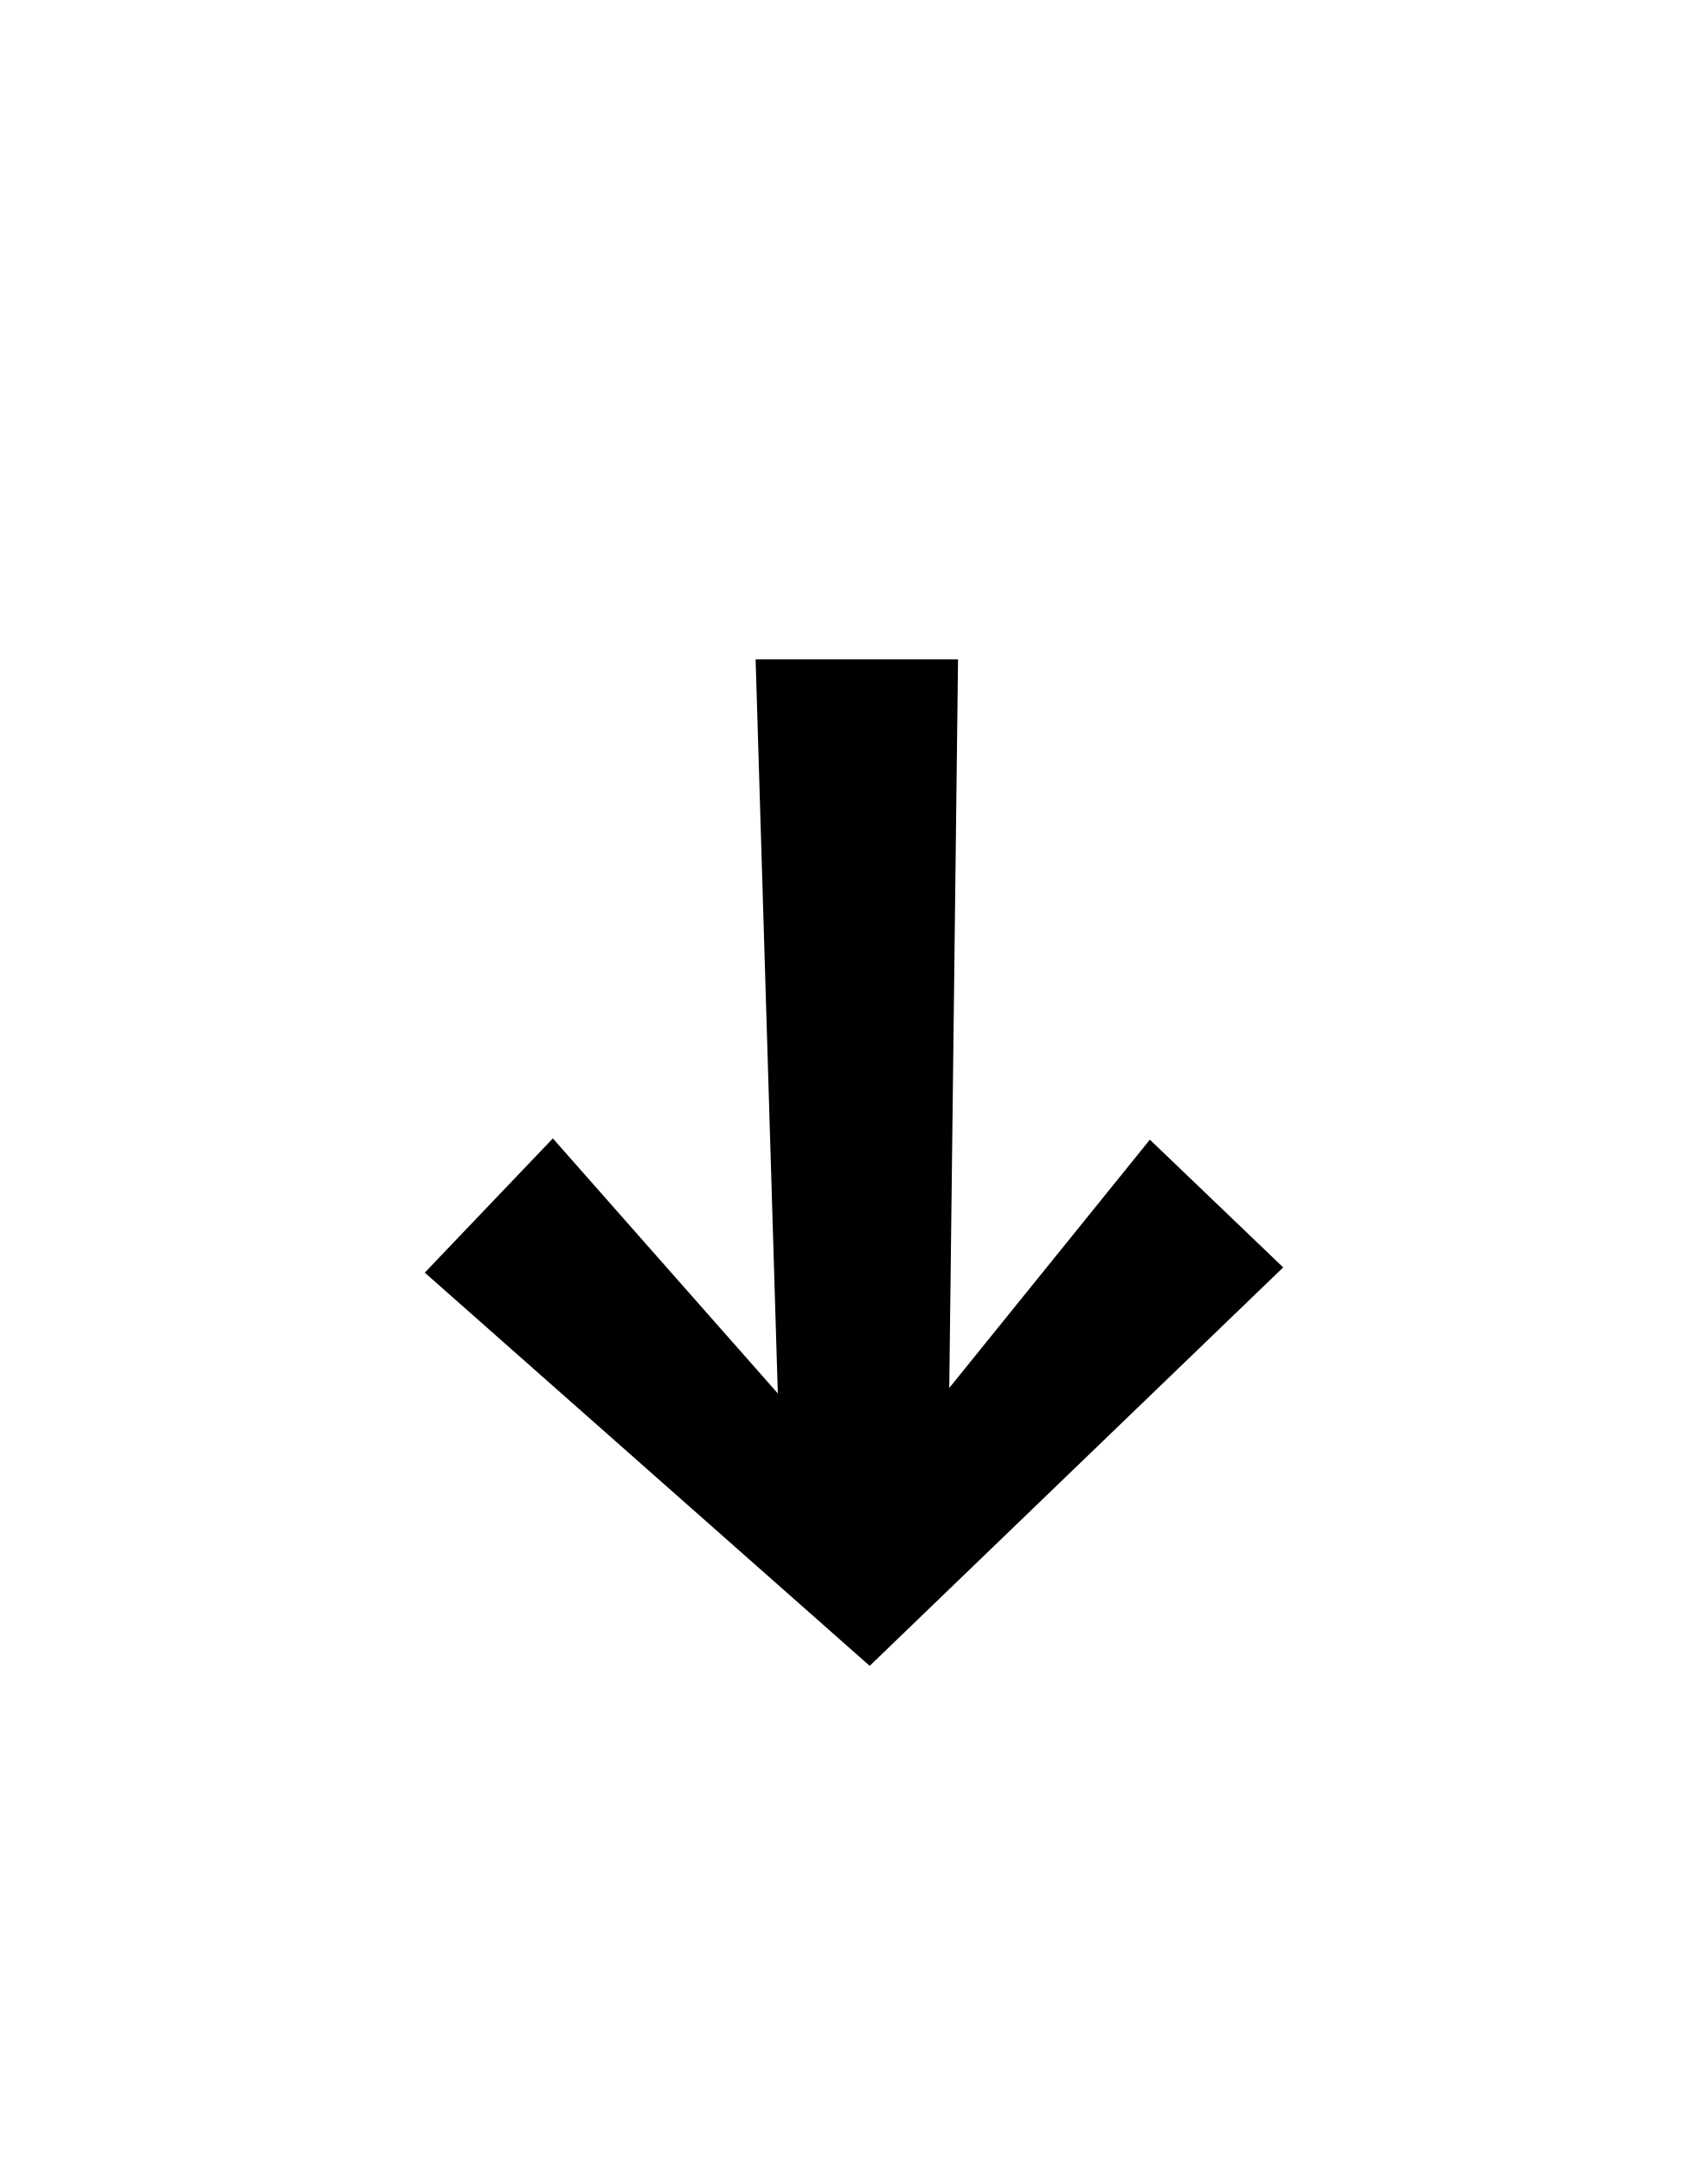
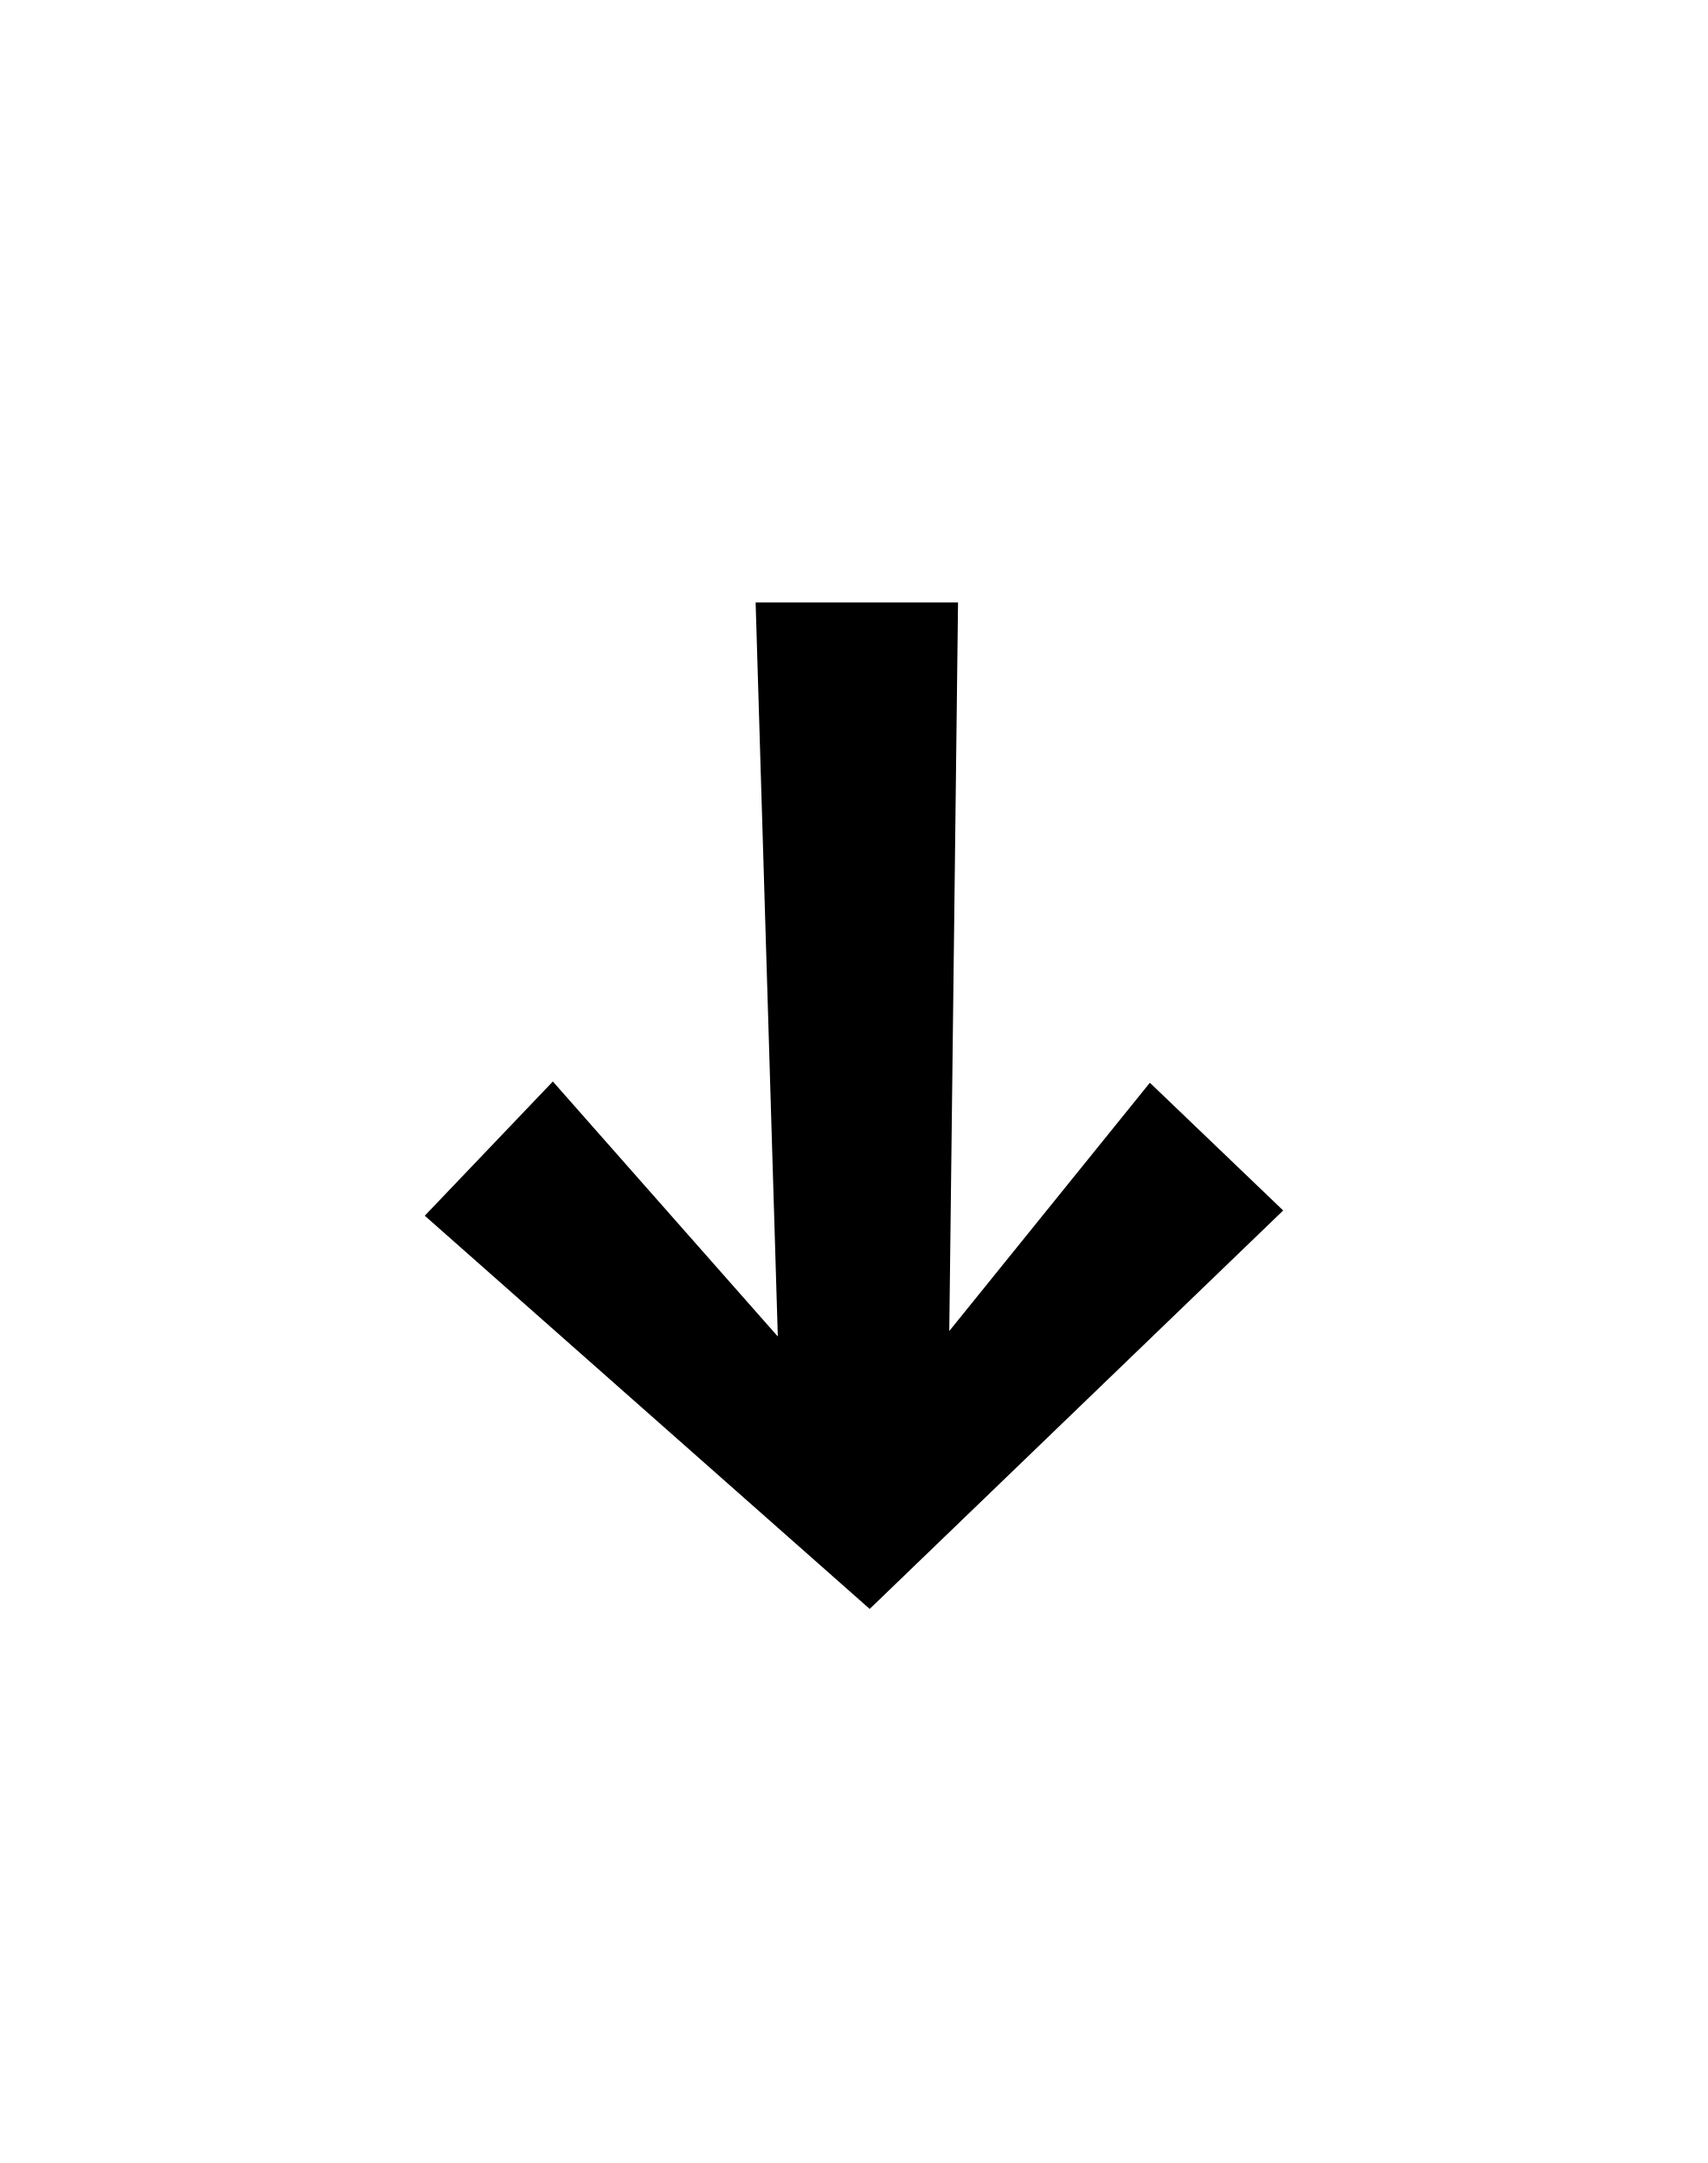
- <svg xmlns="http://www.w3.org/2000/svg" id="Слой_1" data-name="Слой 1" viewBox="0 5 150 190">
+ <svg xmlns="http://www.w3.org/2000/svg" id="Слой_1" data-name="Слой 1" viewBox="0 10 150 190">
  <defs>
    <style>.cls-1{fill-rule:evenodd;}</style>
  </defs>
  <path class="cls-1" d="M37.31,116.79,48.56,105l19.76,22.4L66.37,62.92H84.15l-.77,64L101,105.11l11.71,11.22-36.32,35Z" />
</svg>
